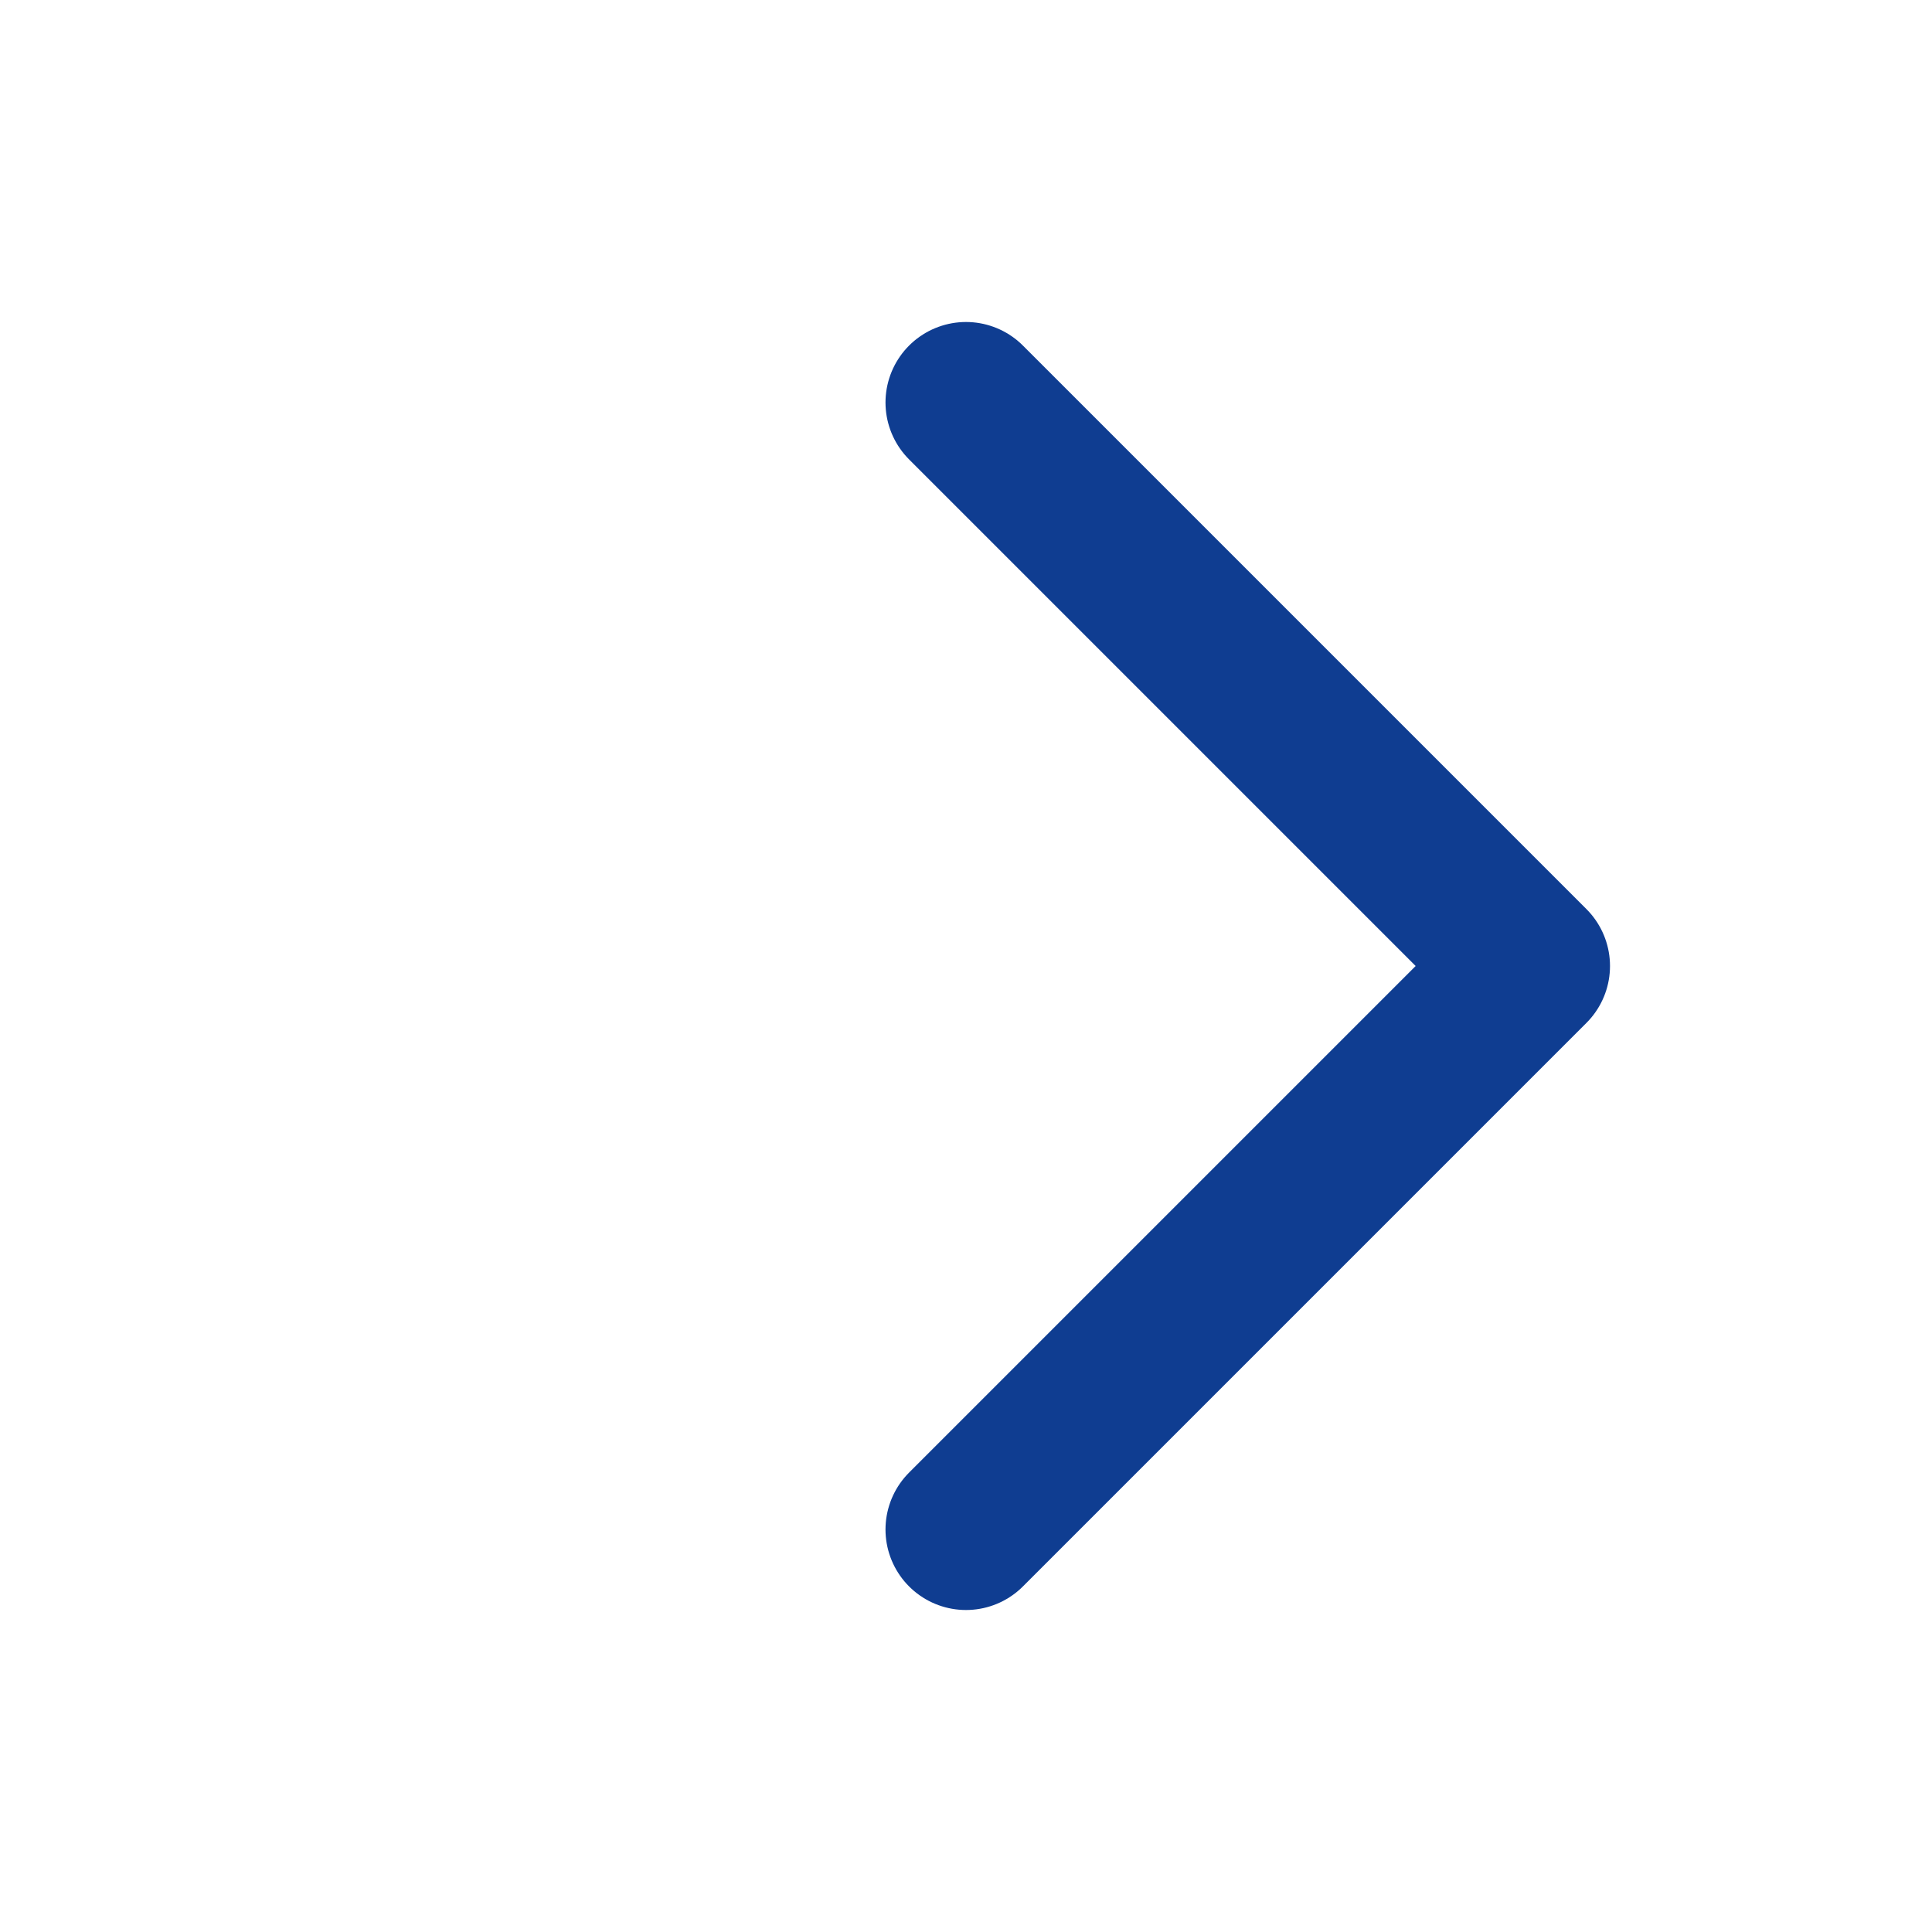
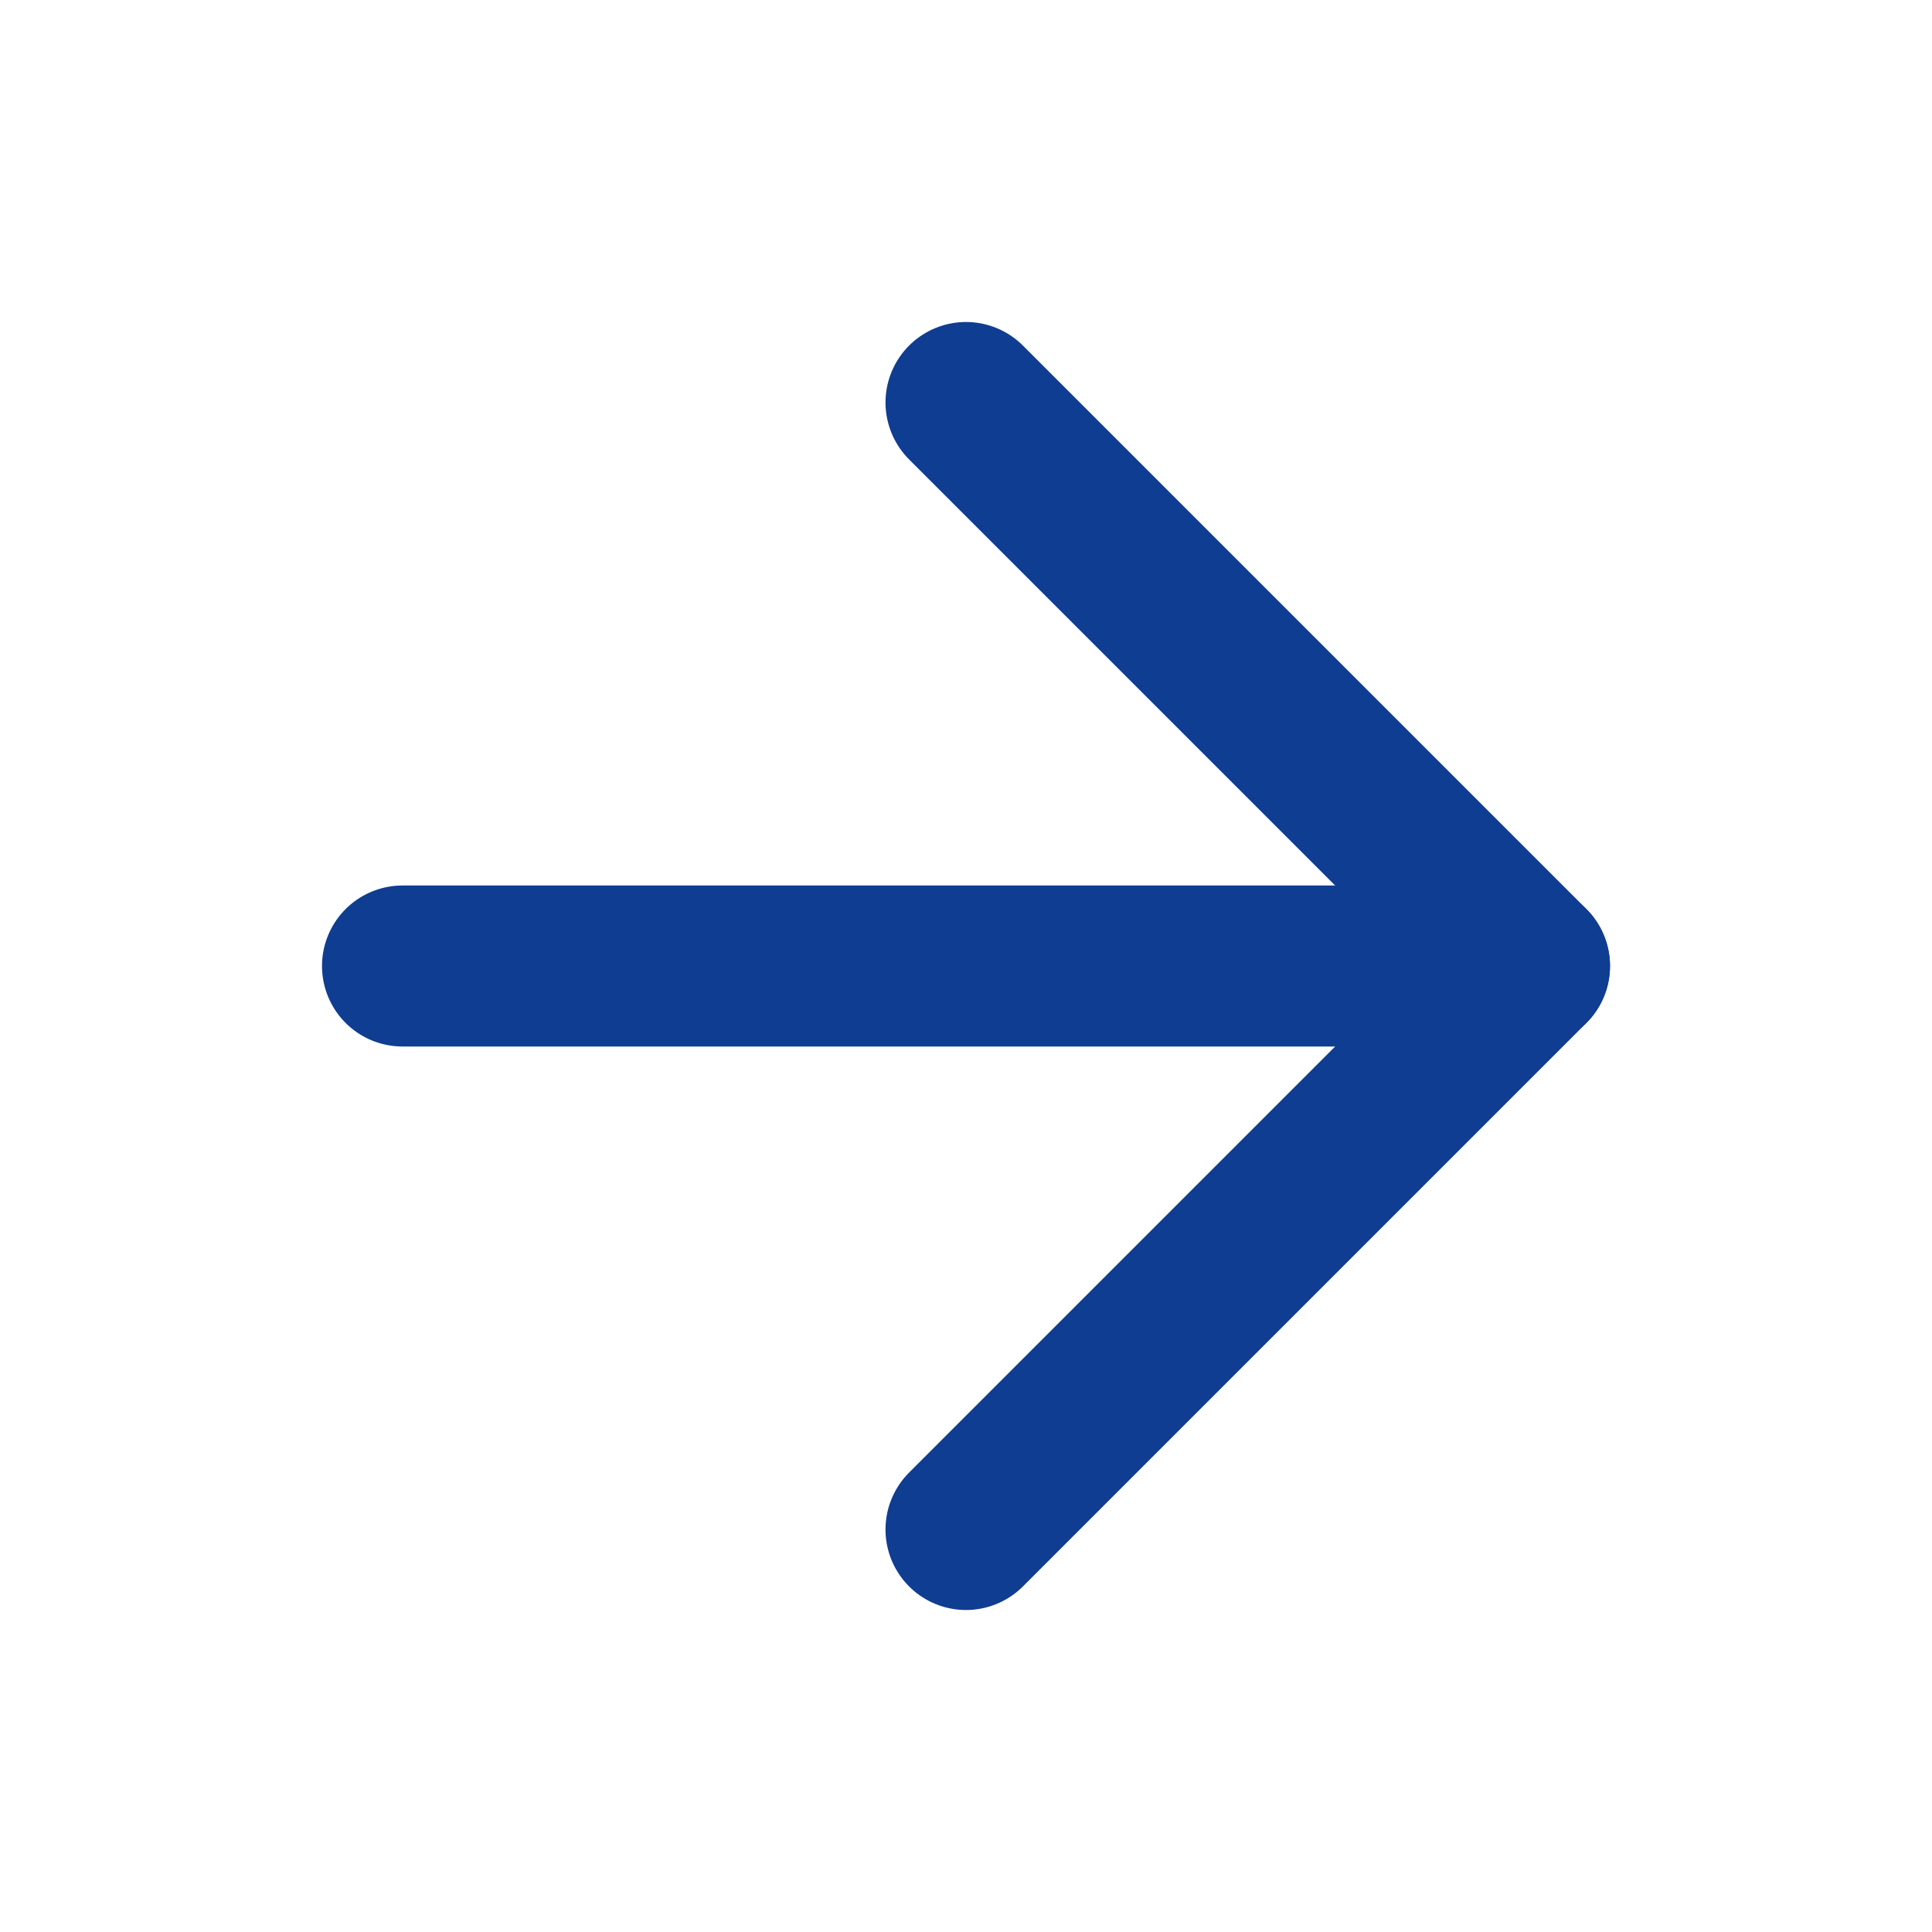
<svg xmlns="http://www.w3.org/2000/svg" width="24" height="24" viewBox="0 0 24 24" fill="none">
-   <path d="M5 12H19" stroke="" stroke-width="2" stroke-linecap="round" stroke-linejoin="round" />
+   <path d="M5 12H19" stroke="#0F3D91" stroke-width="2" stroke-linecap="round" stroke-linejoin="round" />
  <path d="M12 5L19 12L12 19" stroke="#0F3D91" stroke-width="2" stroke-linecap="round" stroke-linejoin="round" />
</svg>
